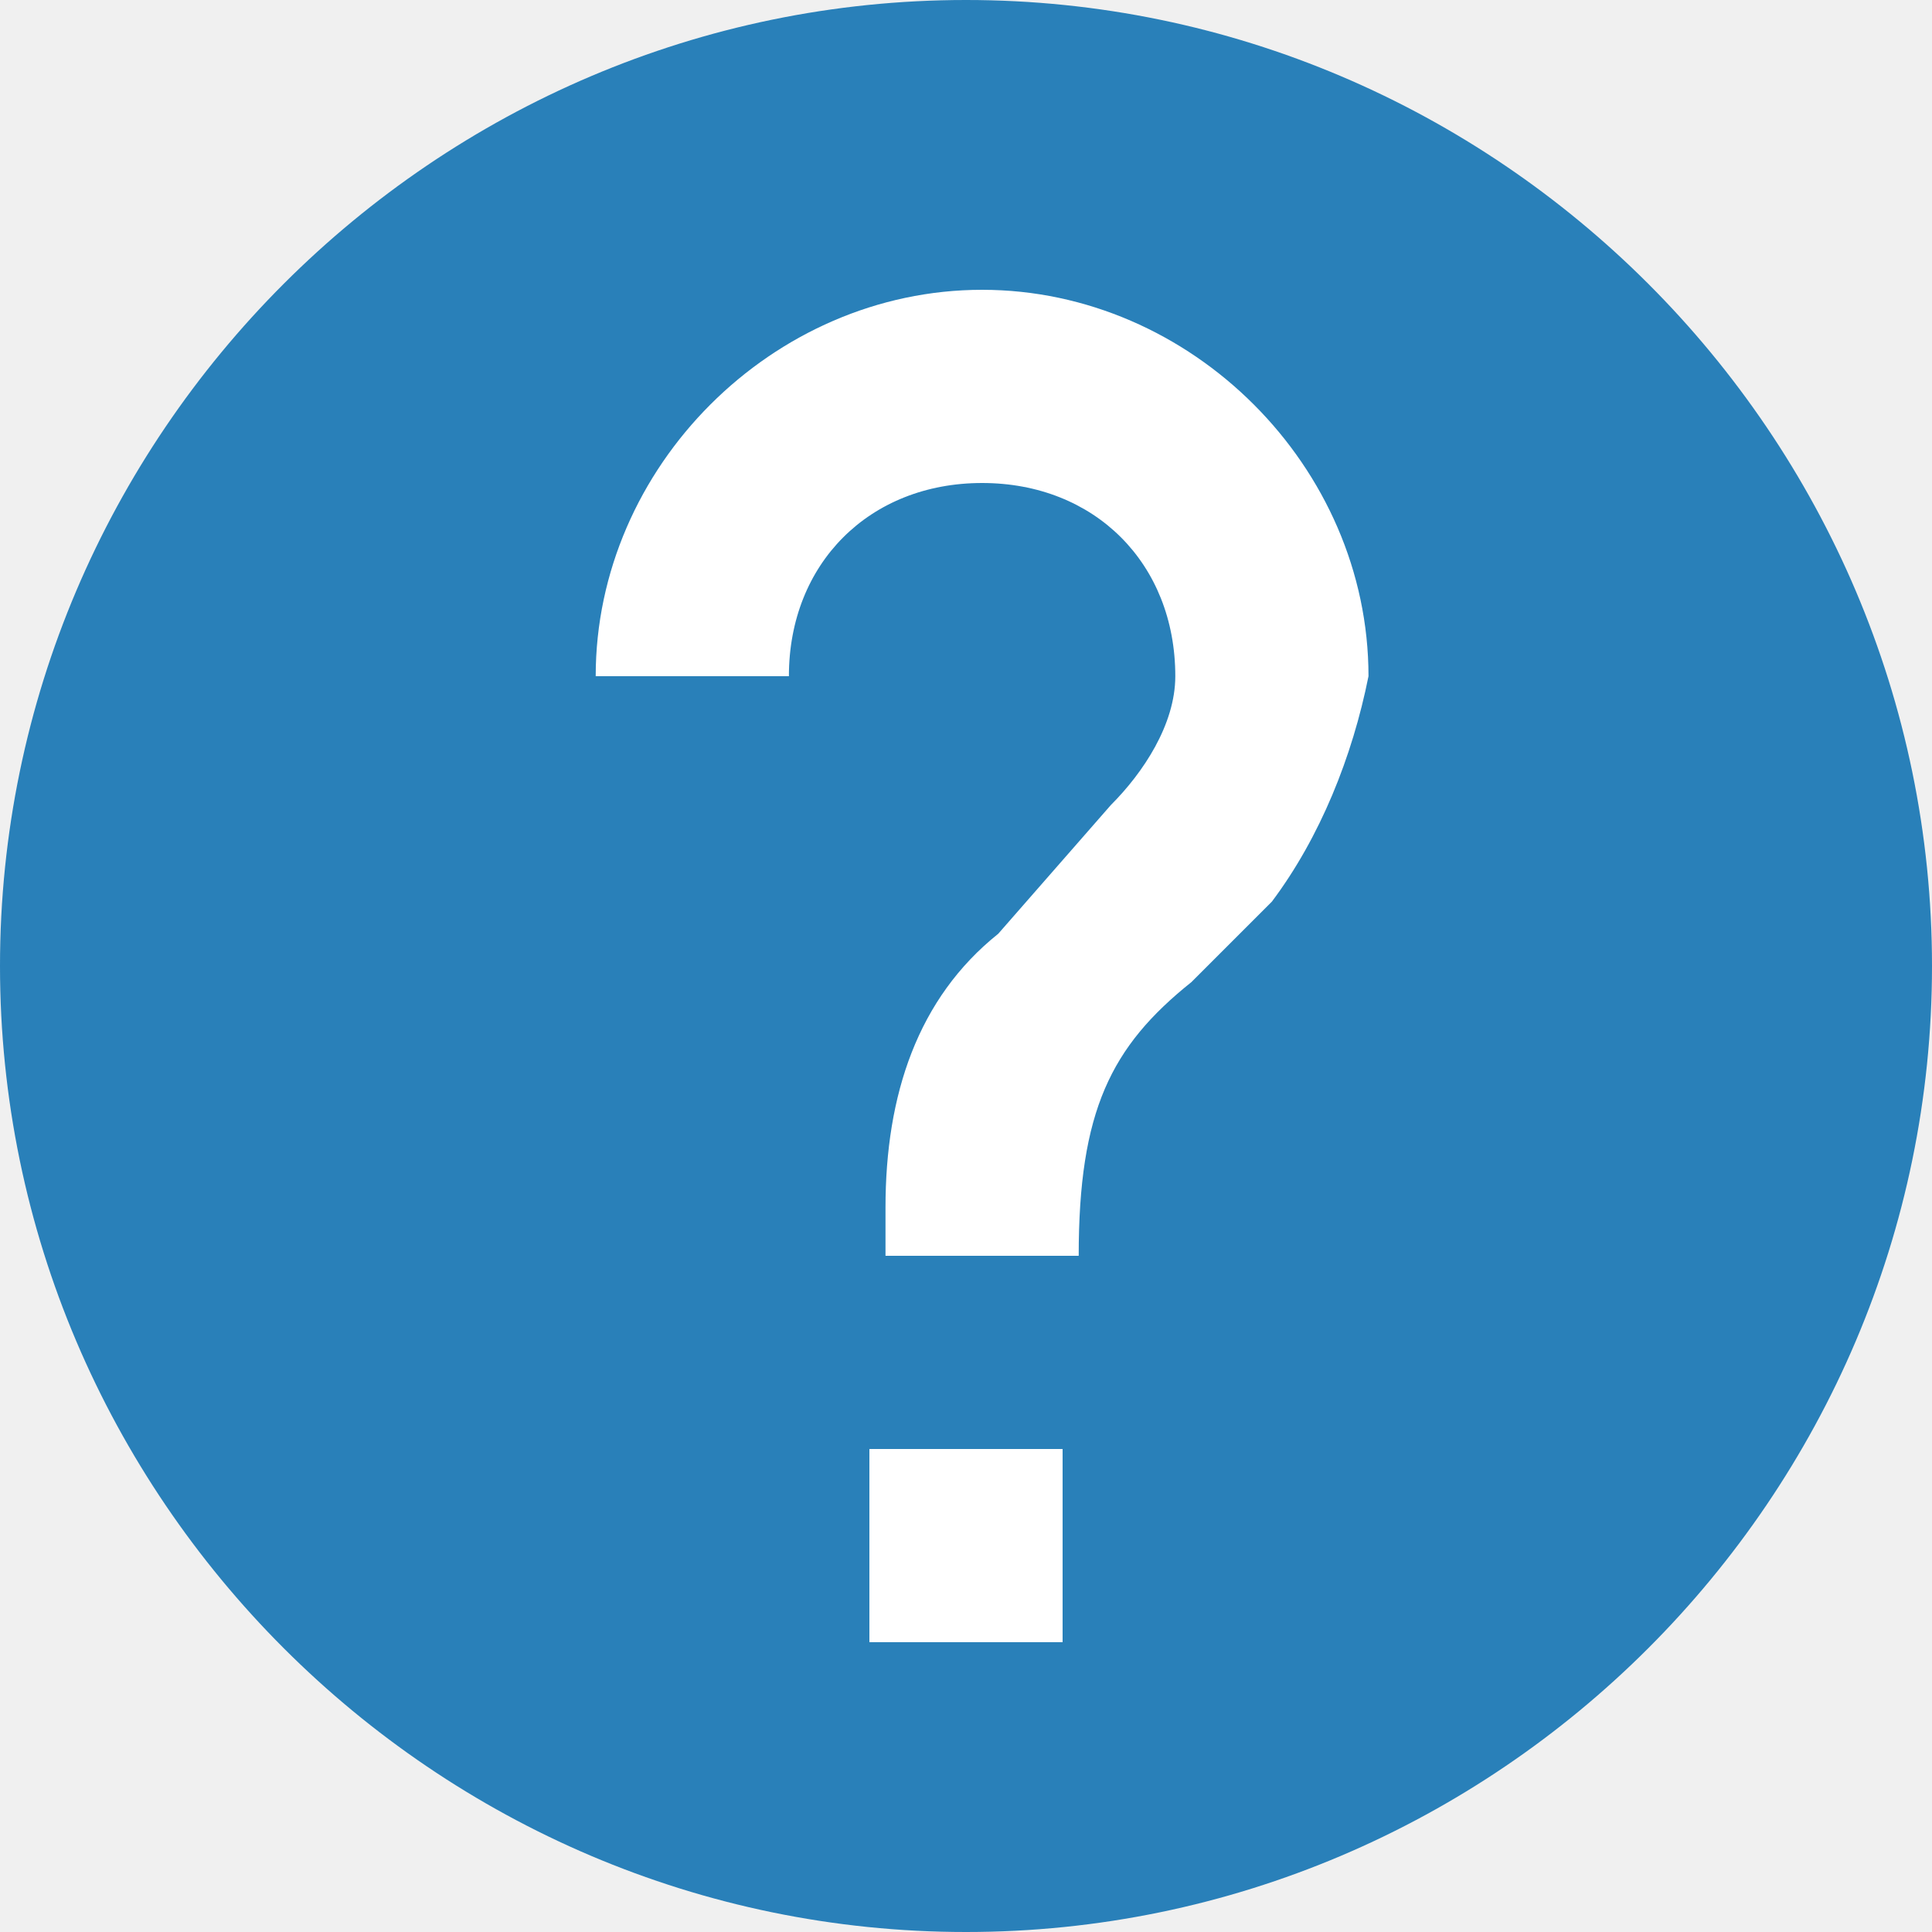
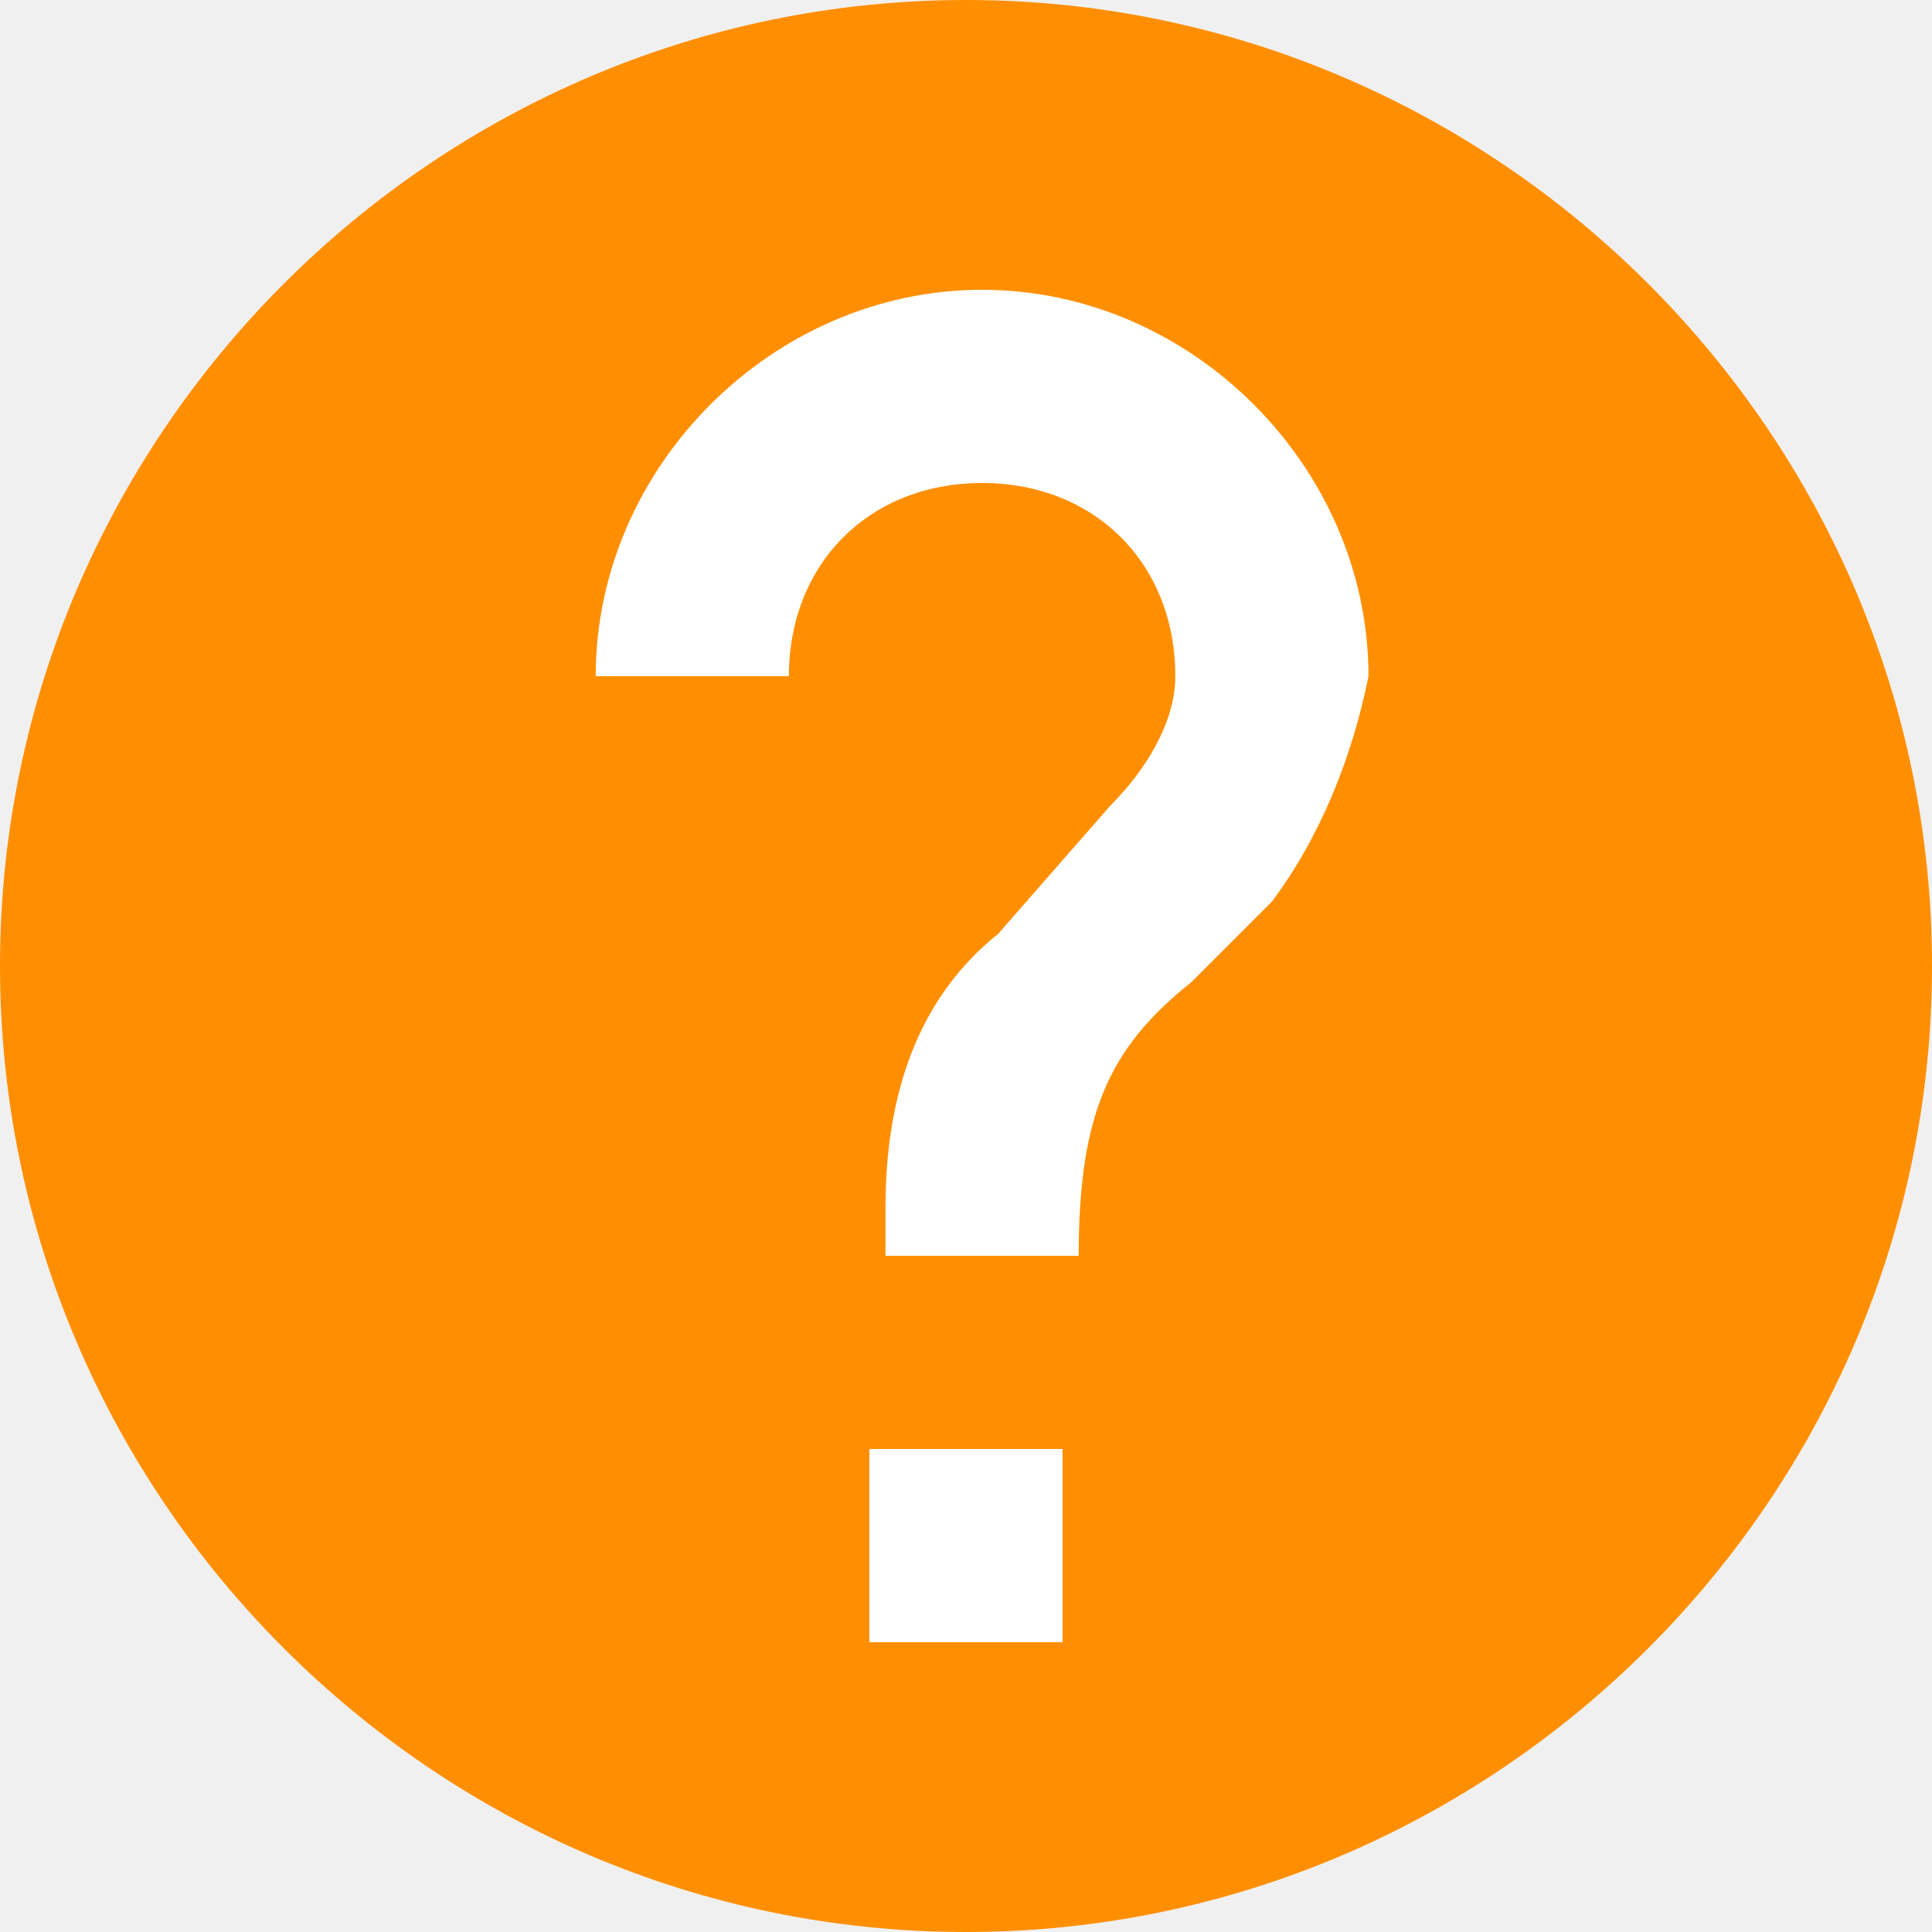
<svg xmlns="http://www.w3.org/2000/svg" version="1.1" id="Capa_1" x="0px" y="0px" viewBox="-633 395 12 12" style="enable-background:new -633 395 12 12;" xml:space="preserve">
  <style type="text/css">
	.st0{fill:#FFFFFF;}
- 	.st1{fill:#2980B9;}
+ 	.st1{fill:#FF8F00;}
</style>
  <rect x="-630" y="396.3" class="st0" width="5.9" height="9.5" />
  <g>
    <g id="help">
      <path class="st1" d="M-627,395c-3.3,0-6,2.7-6,6s2.7,6,6,6s6-2.7,6-6S-623.7,395-627,395z M-626.4,405.2h-1.2V404h1.2V405.2z     M-625.1,400.6l-0.5,0.5c-0.5,0.4-0.7,0.8-0.7,1.7h-1.2v-0.3c0-0.7,0.2-1.3,0.7-1.7l0.7-0.8c0.2-0.2,0.4-0.5,0.4-0.8    c0-0.7-0.5-1.2-1.2-1.2s-1.2,0.5-1.2,1.2h-1.2c0-1.3,1.1-2.4,2.4-2.4s2.4,1.1,2.4,2.4C-624.6,399.7-624.8,400.2-625.1,400.6z" />
    </g>
  </g>
</svg>
